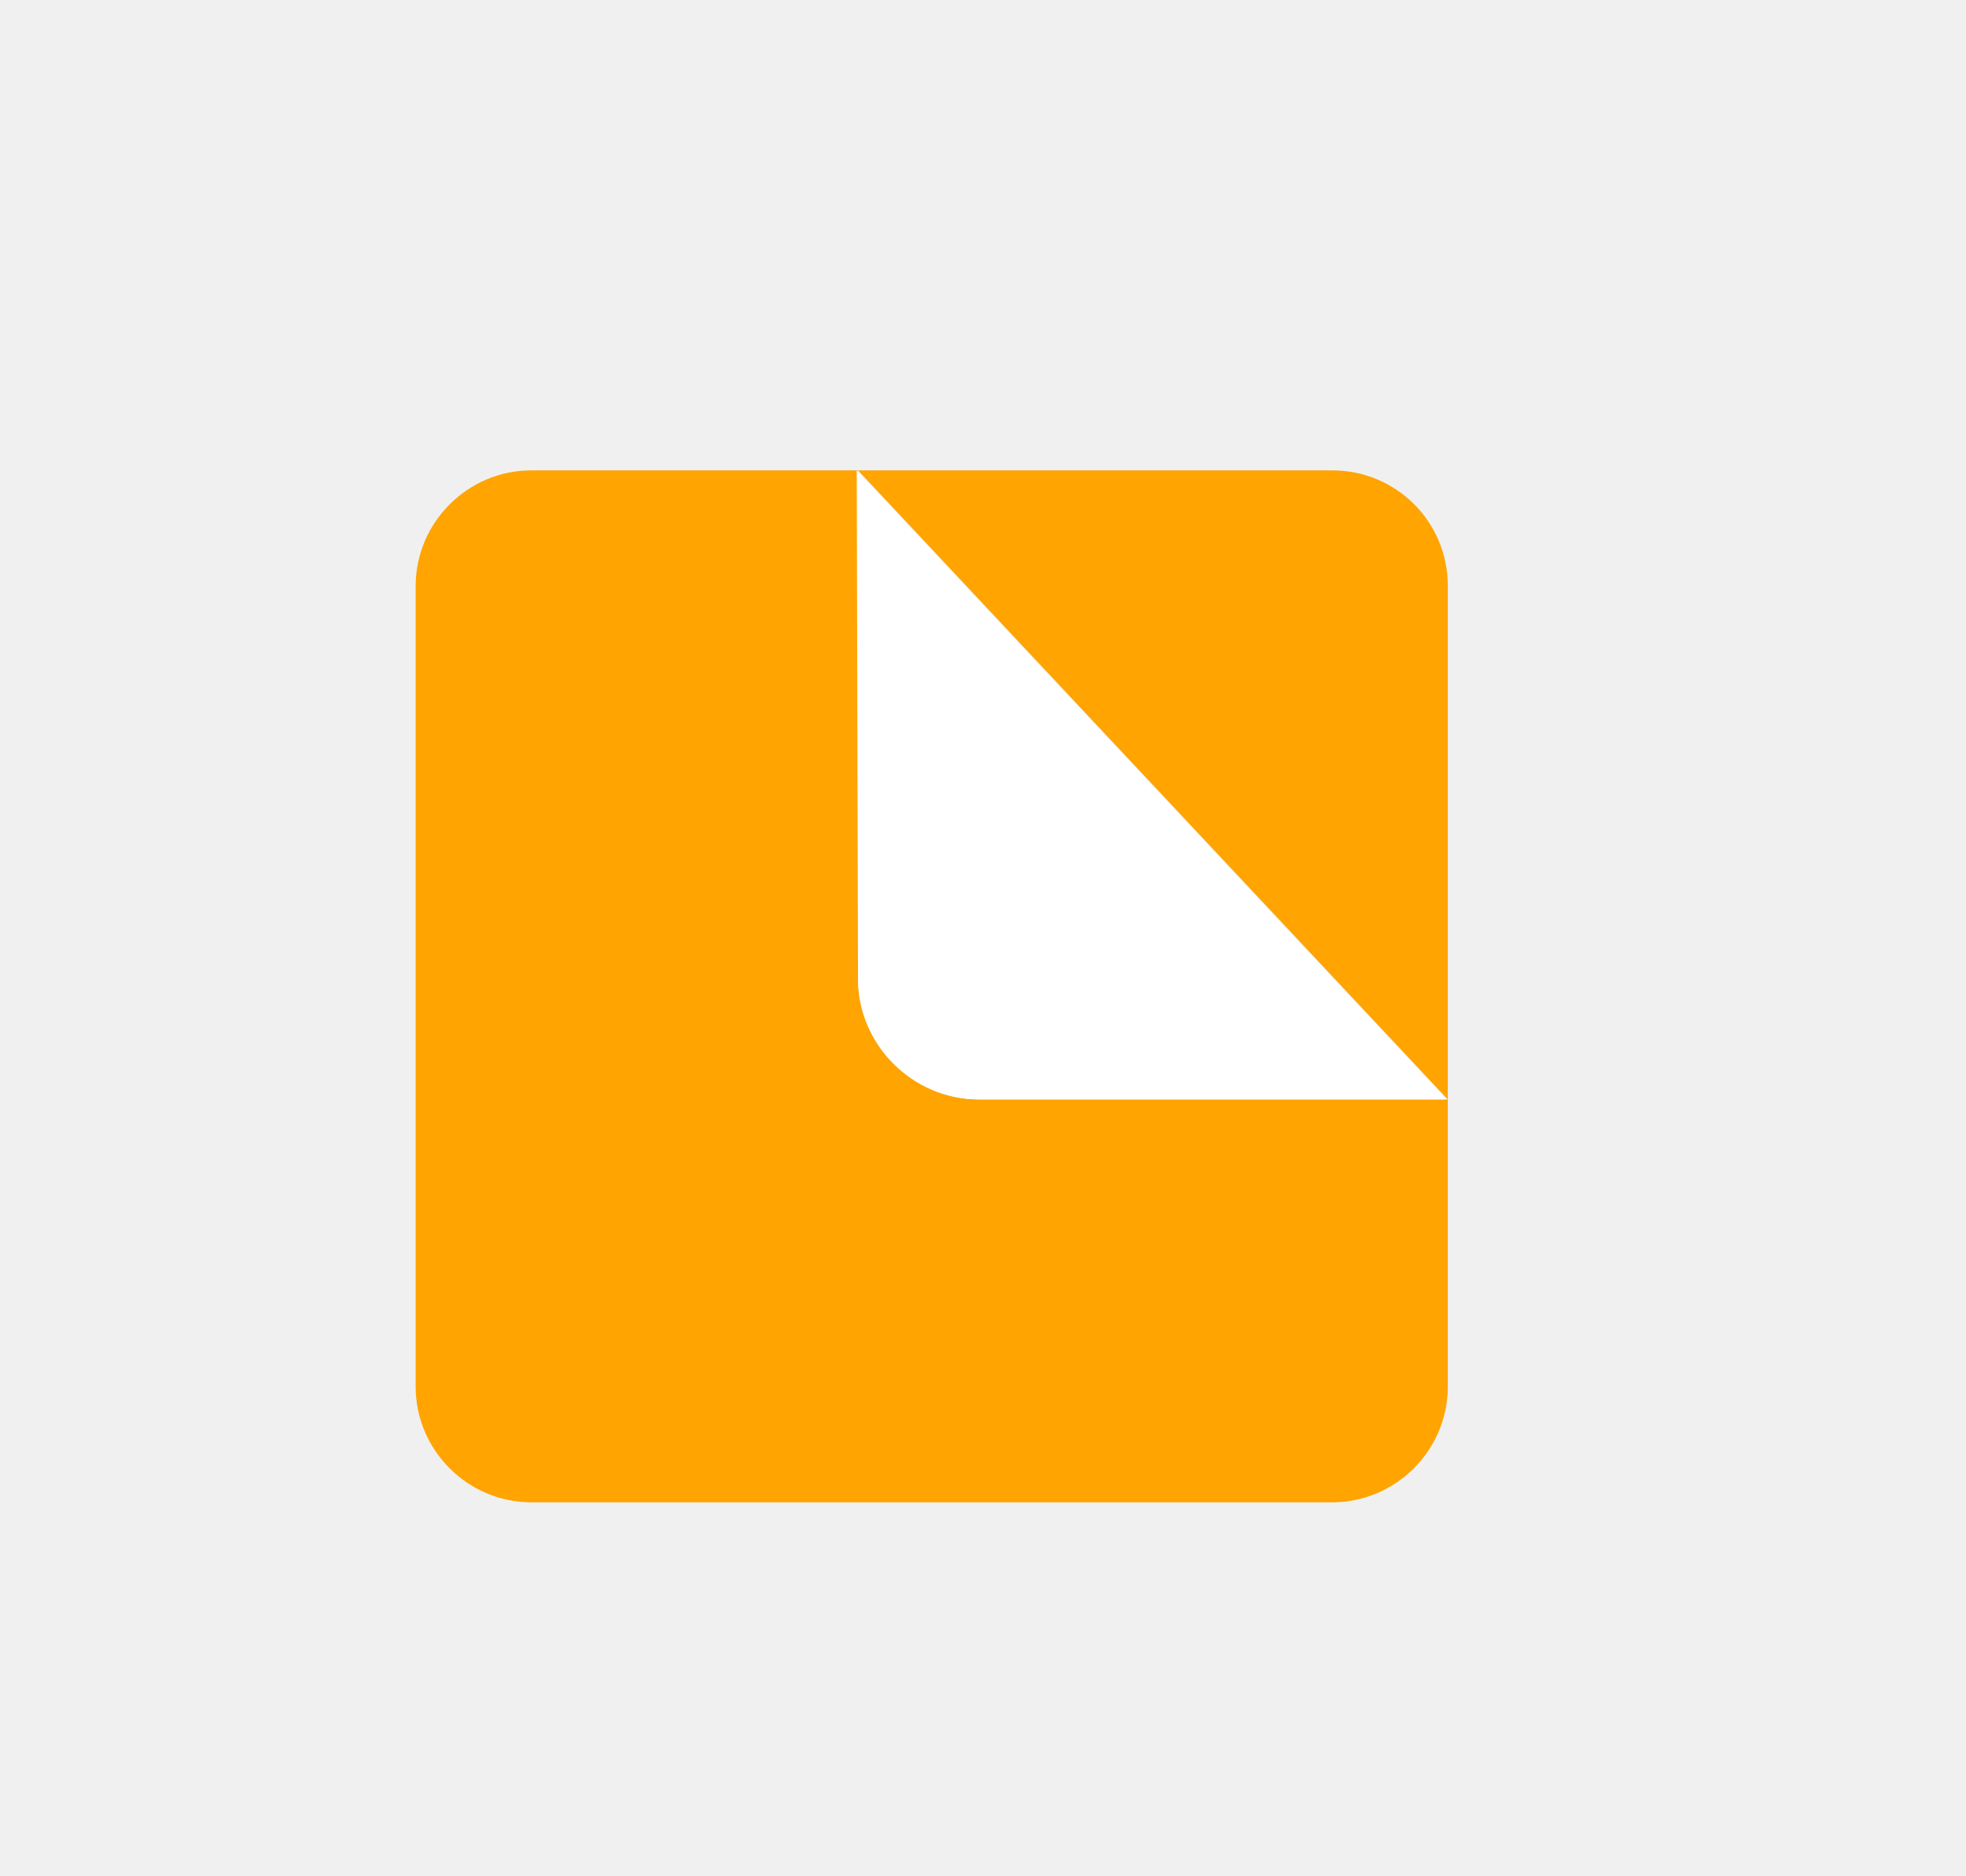
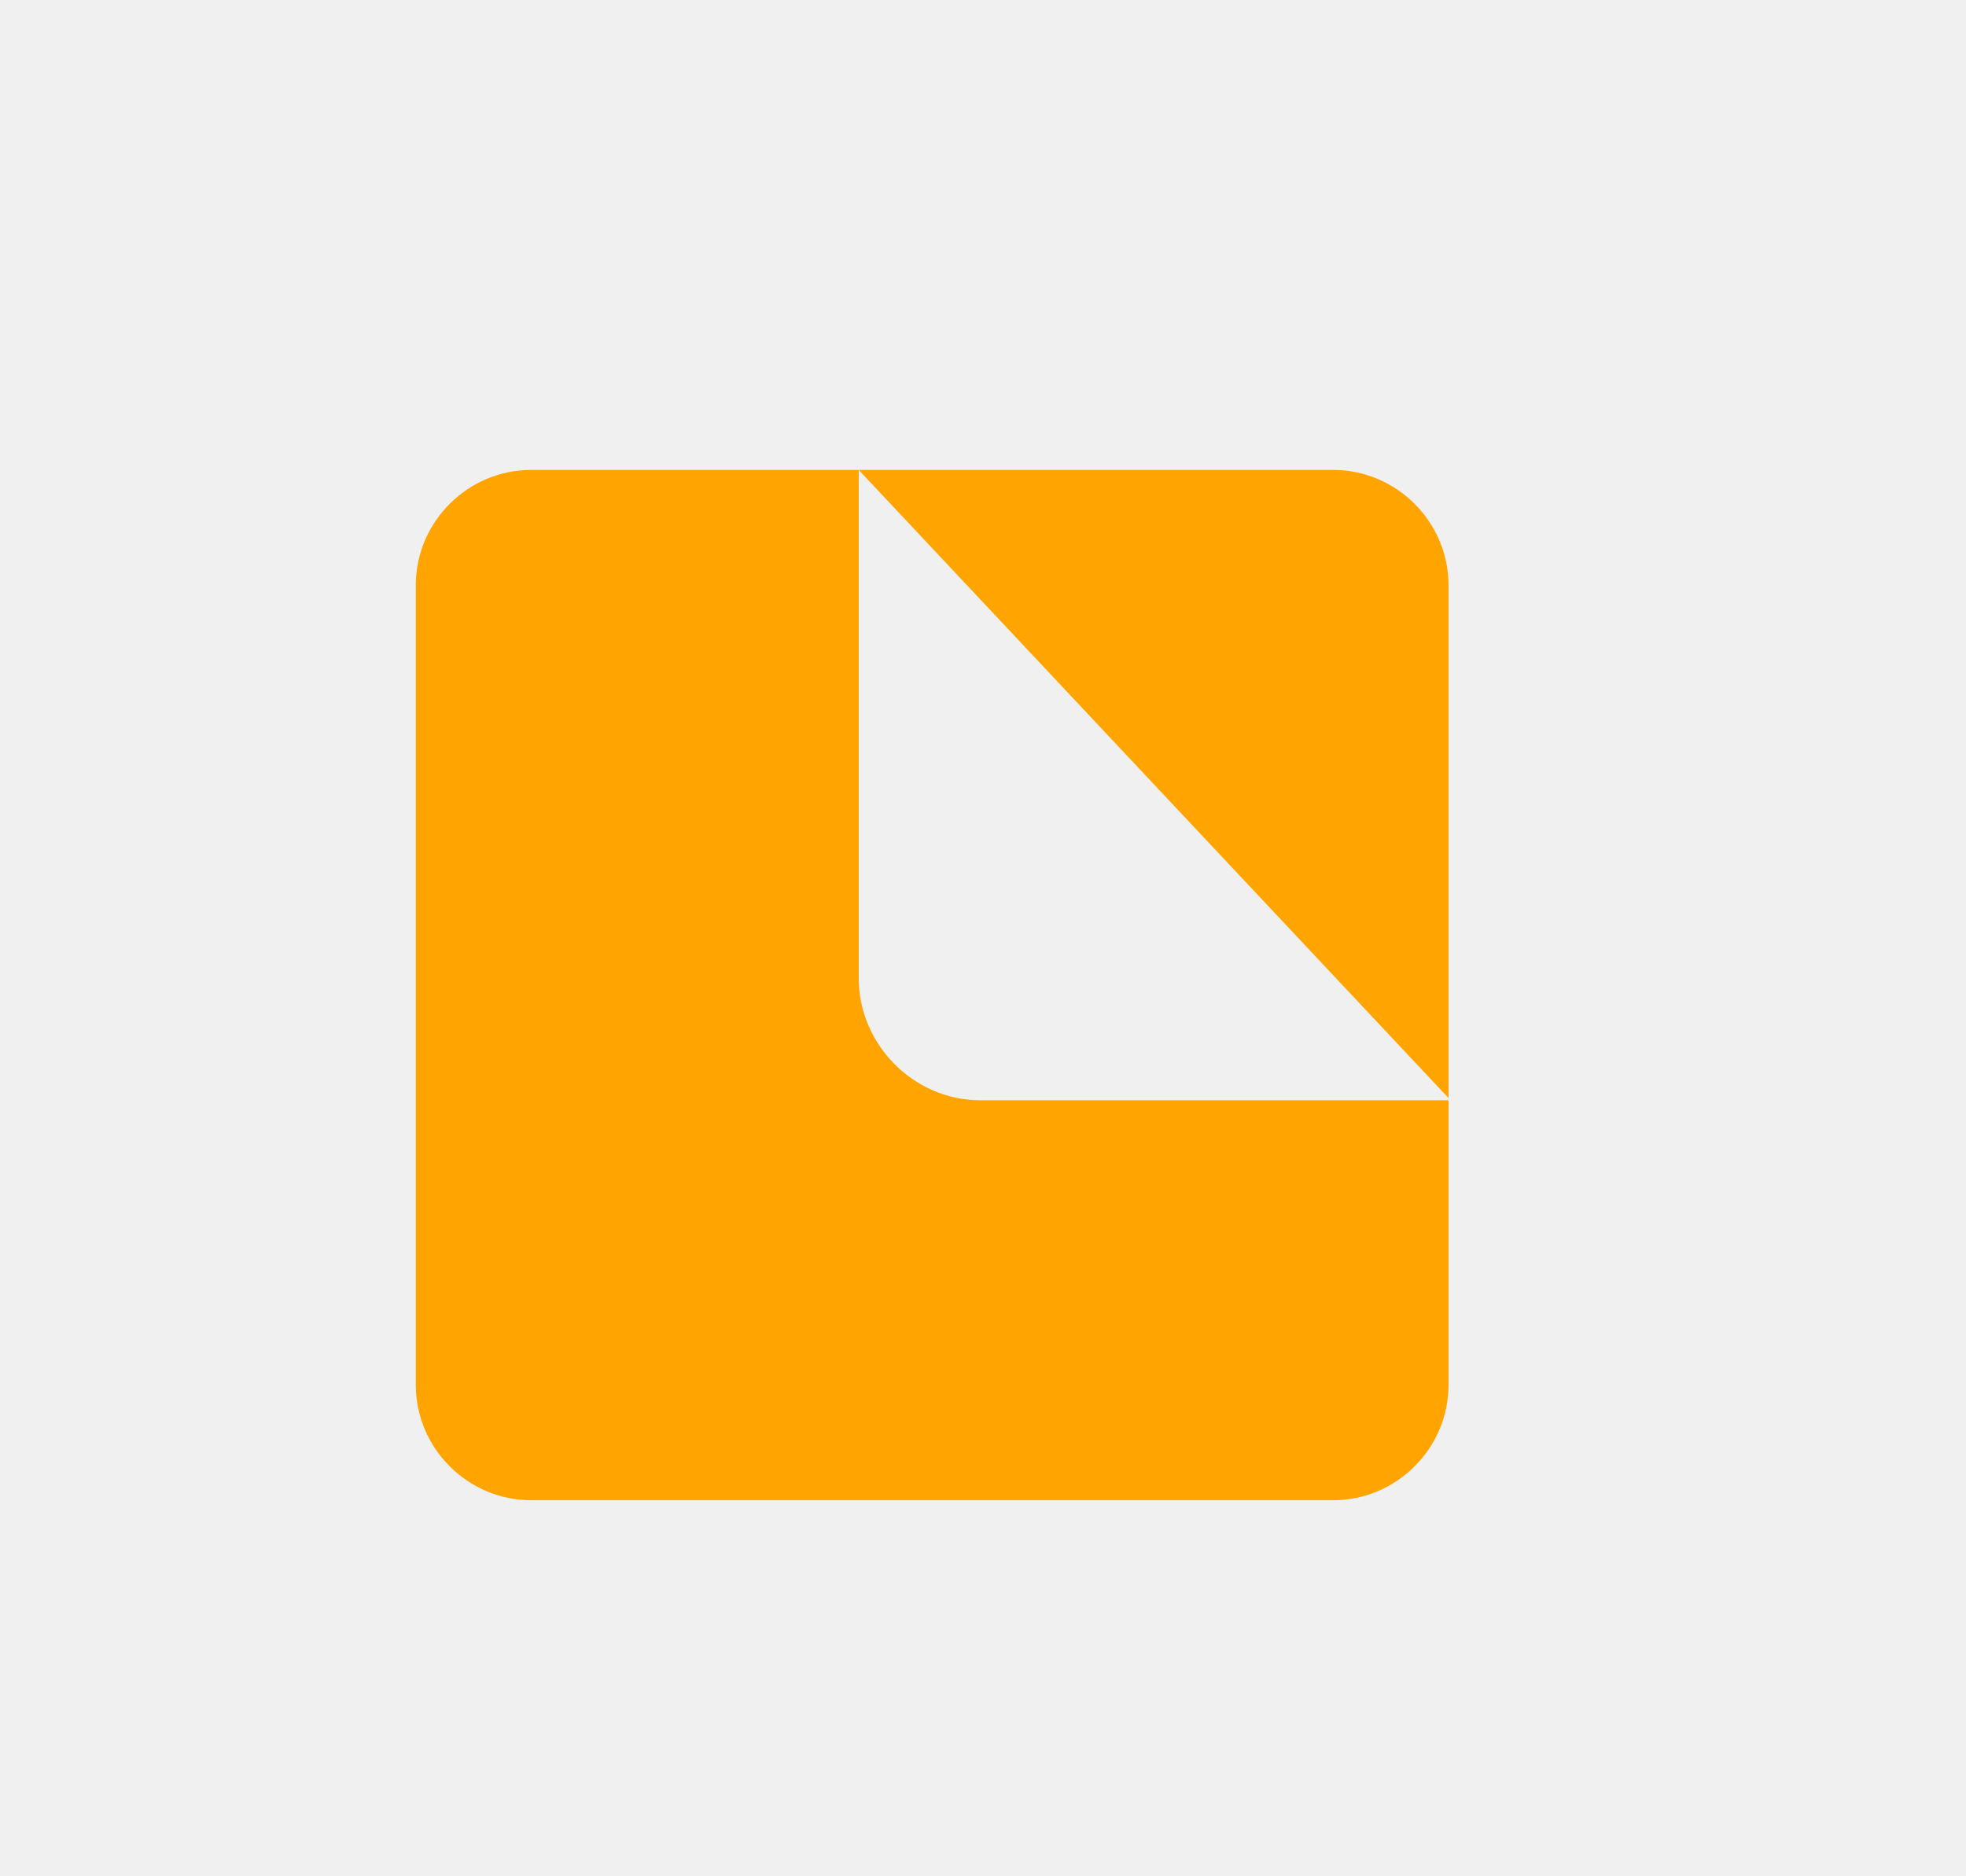
<svg xmlns="http://www.w3.org/2000/svg" version="1.1" id="layer" x="0px" y="0px" viewBox="0 0 87 83" style="enable-background:new 0 0 87 83;" xml:space="preserve">
  <style type="text/css">
	.st0{fill:#FFA400;}
- 	.st1{fill:#FFFFFF;}
</style>
-   <g transform="translate(10.875,10.375) scale(0.75)" data-icon-pad="1">
-     <g transform="translate(81.5,81.5) scale(0.75)">
-       <path class="st0" d="M-60.5-50.1v-40h-25.7c-5,0-9.1,4.1-9.1,9.1v63c0,5,4.1,9.1,9.1,9.1h63c5,0,9.1-4.1,9.1-9.1v-22.6h-36.8   C-56.2-40.6-60.5-44.9-60.5-50.1" />
-       <path class="st0" d="M-23.2-90.1h-37.3l46.4,49.5V-81C-14.1-86.1-18.2-90.1-23.2-90.1" />
-       <path class="st1" d="M-60.5-50.1c0,5.2,4.3,9.5,9.5,9.5h36.8l-46.4-49.5L-60.5-50.1L-60.5-50.1z" />
-     </g>
-   </g>
+   <path class="st0" d="M38,43.3V20.8H23.5c-2.8,0-5.1,2.3-5.1,5.1v35.4c0,2.8,2.3,5.1,5.1,5.1H59c2.8,0,5.1-2.3,5.1-5.1V48.7H43.4  C40.4,48.7,38,46.2,38,43.3" />
+   <path class="st0" d="M59,20.8H38l26.1,27.8V25.9C64.1,23.1,61.8,20.8,59,20.8" />
</svg>
